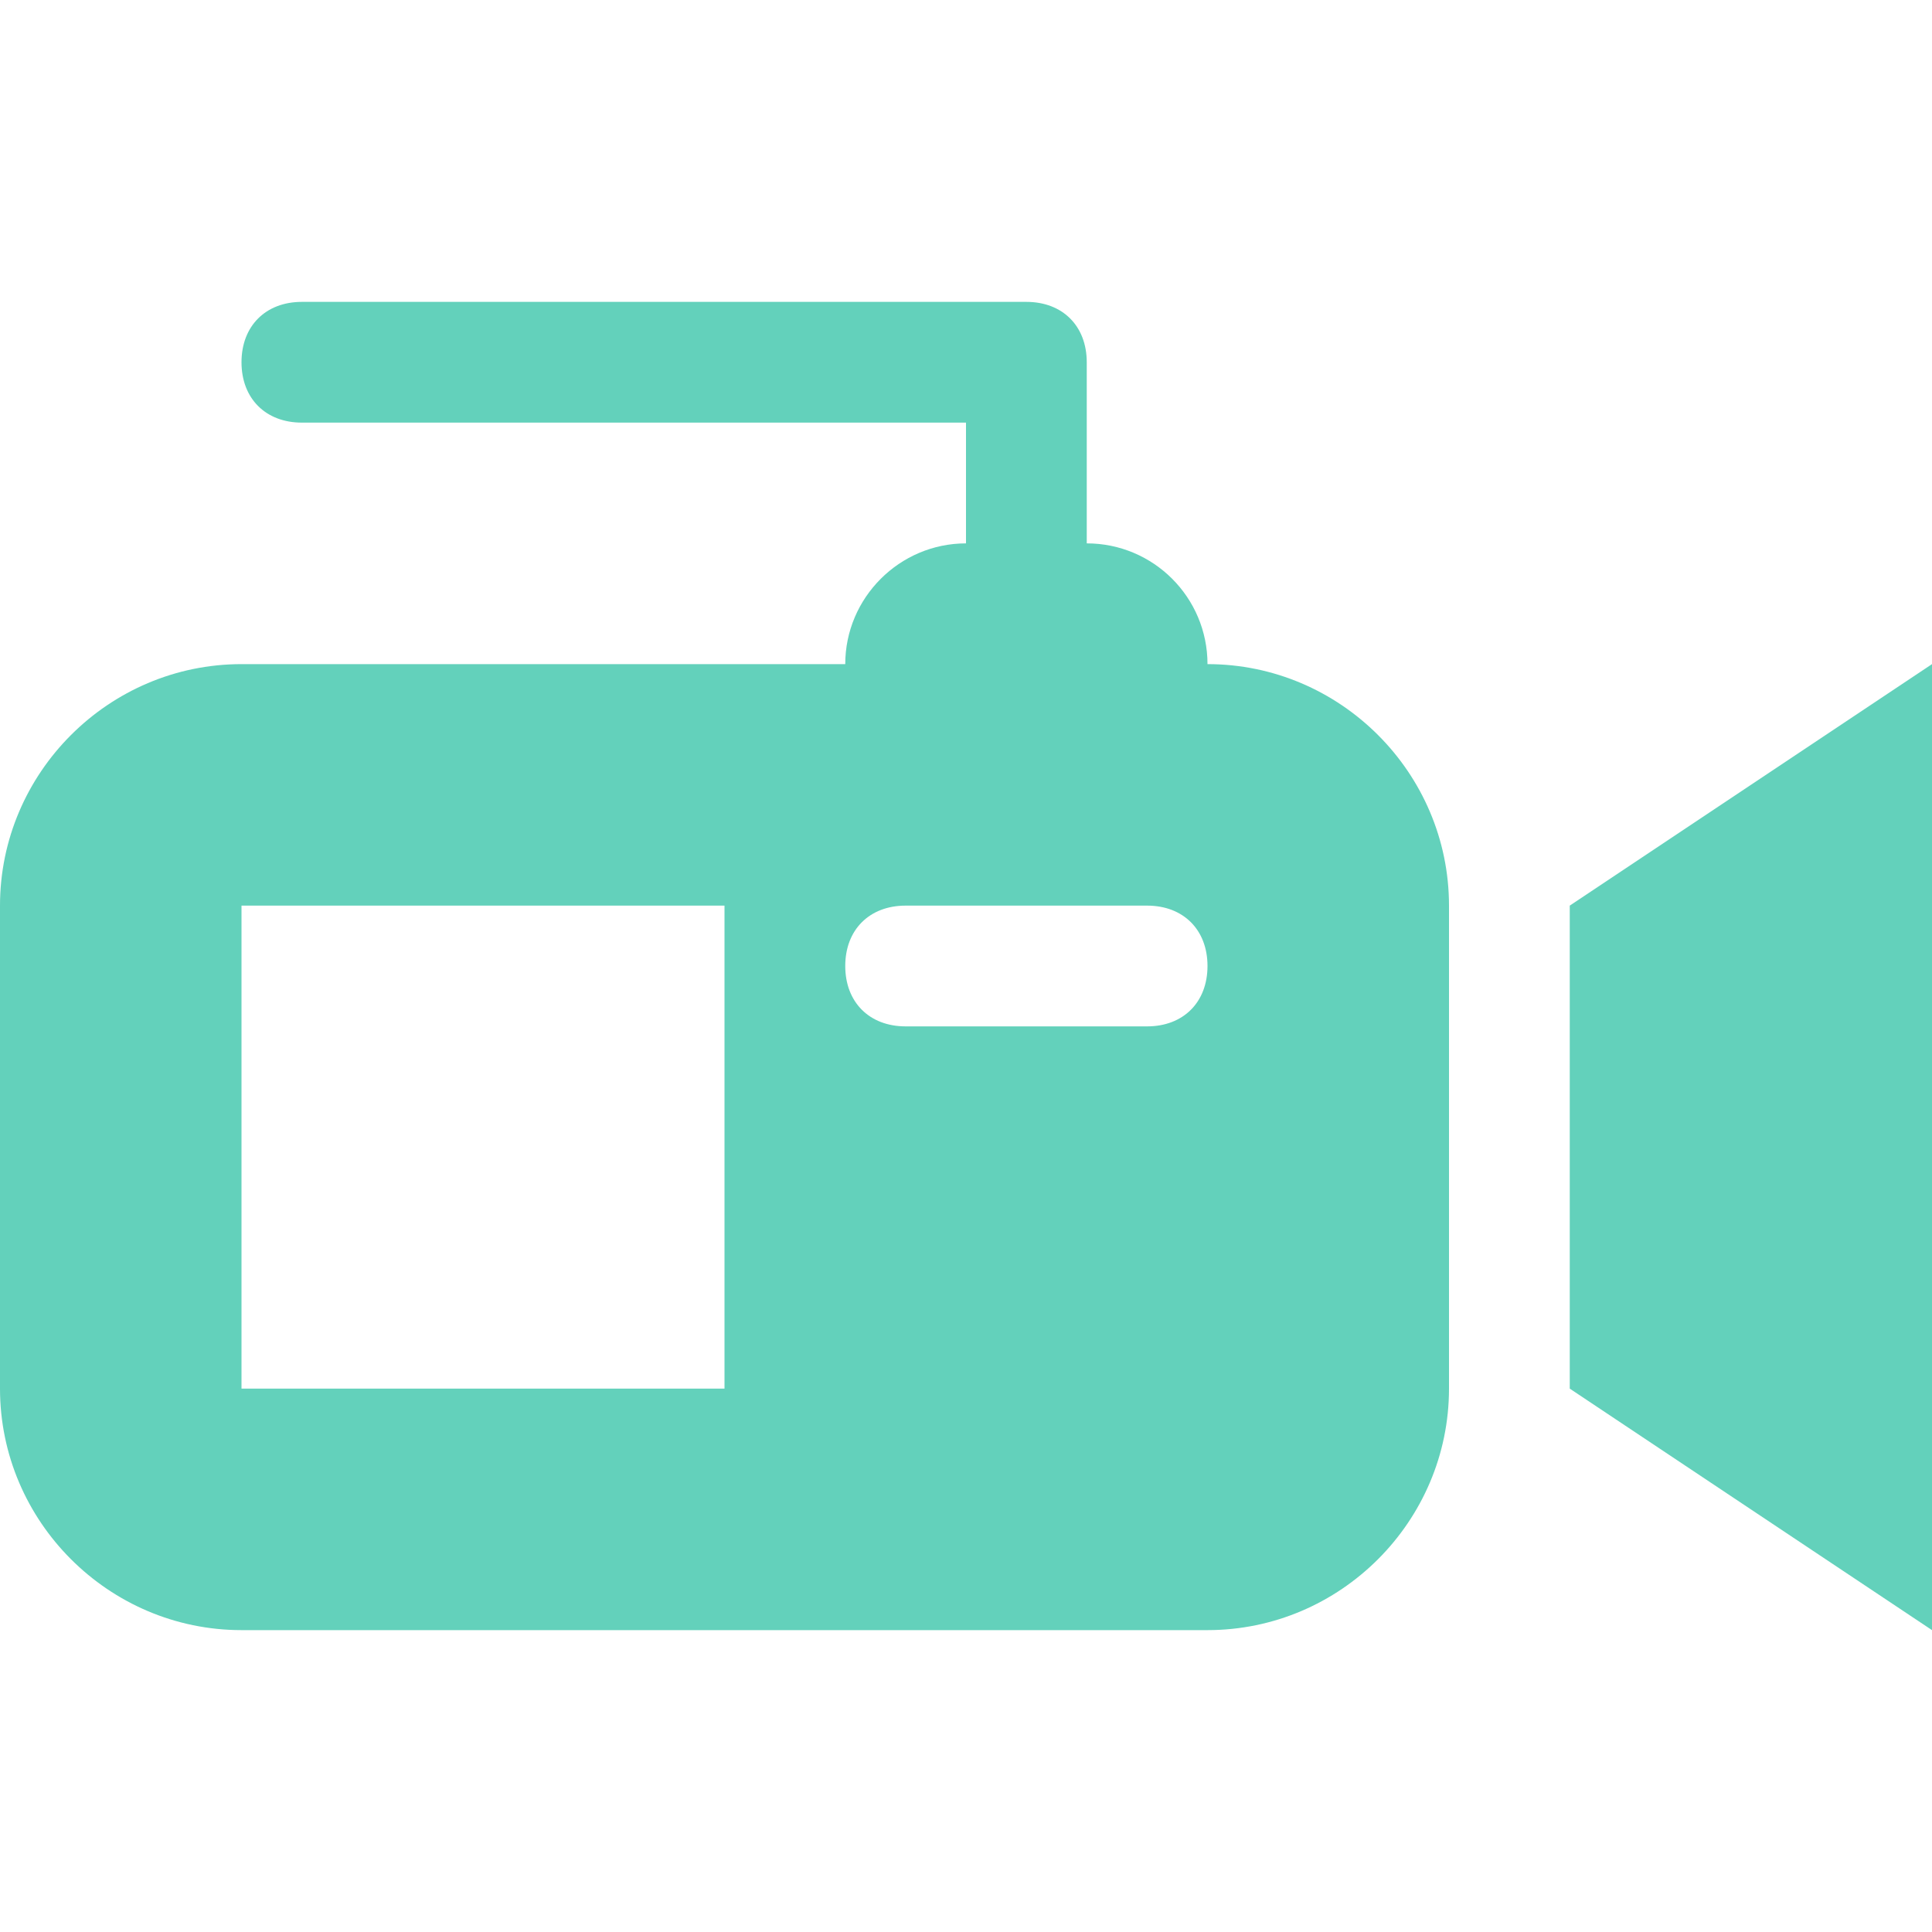
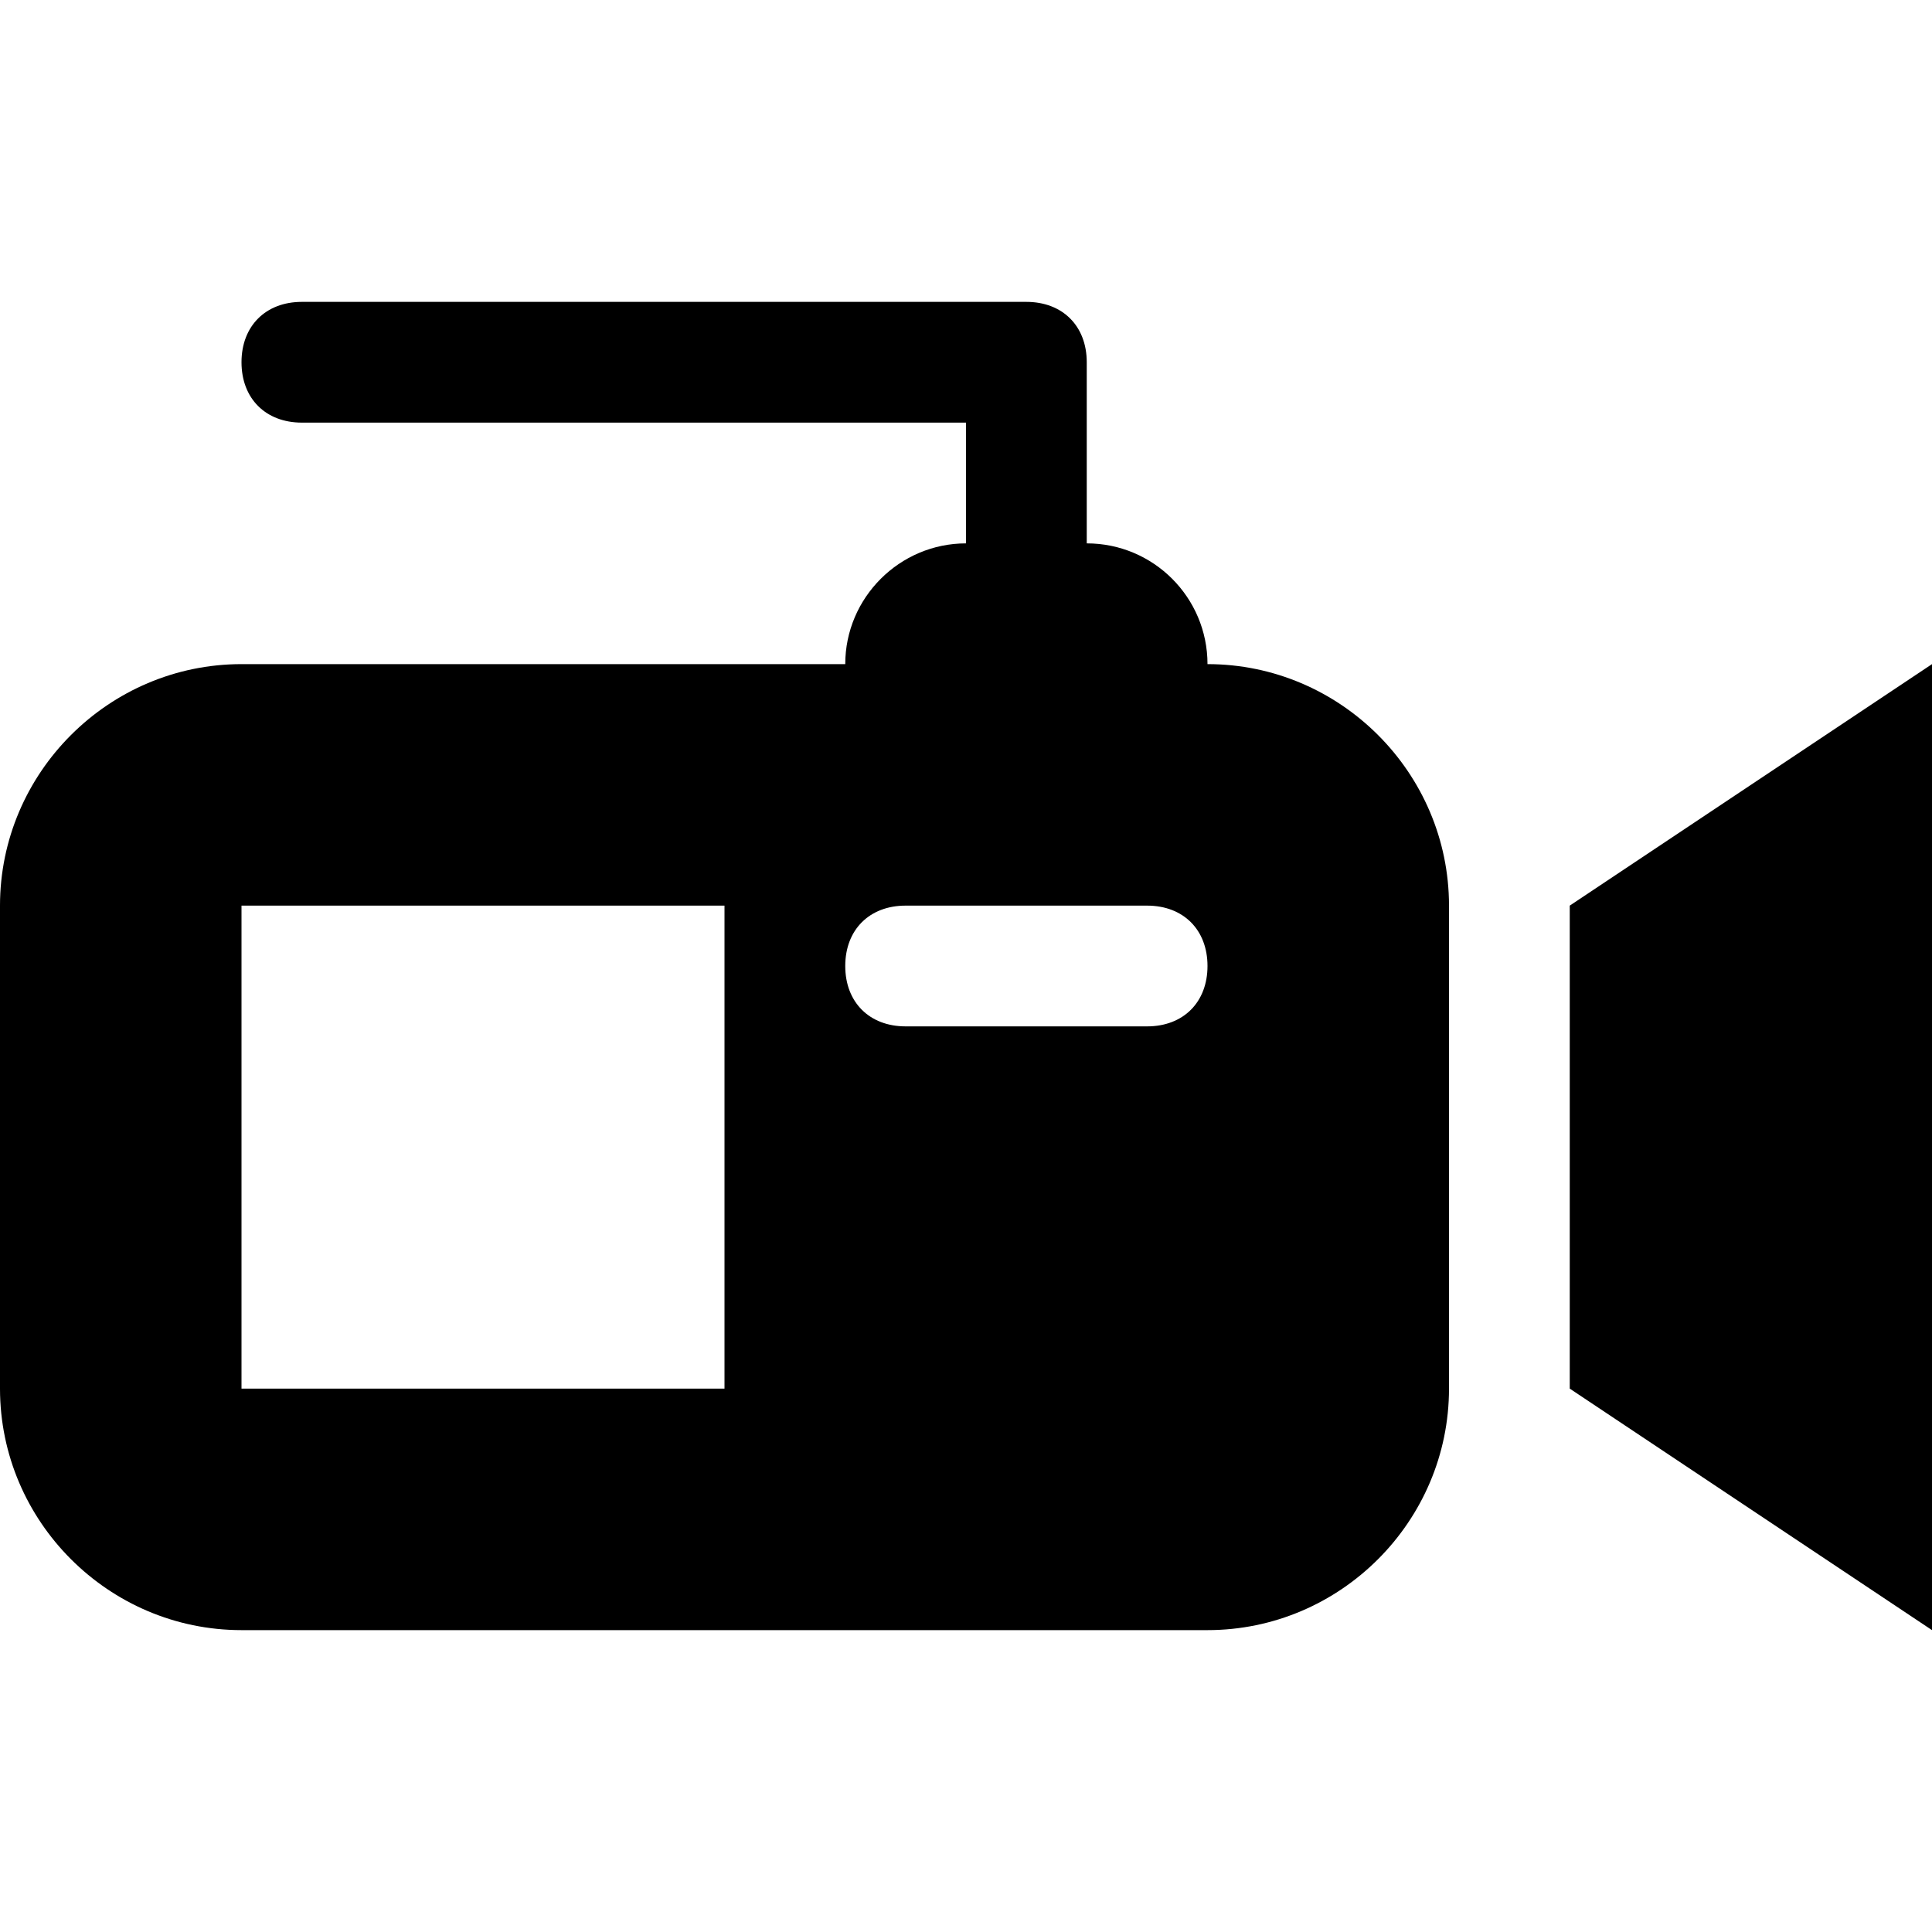
- <svg xmlns="http://www.w3.org/2000/svg" viewBox="0 0 32 32" fill="none">
-   <path d="m26 15 6-4v16l-6-4v-8Zm-2 0v8c0 2.2-1.8 4-4 4H4c-2.2 0-4-1.8-4-4v-8c0-2.2 1.8-4 4-4h10c0-1.1.9-2 2-2V7H5c-.6 0-1-.4-1-1s.4-1 1-1h12c.6 0 1 .4 1 1v3a2 2 0 0 1 2 2c2.2 0 4 1.8 4 4Zm-12 0H4v8h8v-8Zm8 1c0-.6-.4-1-1-1h-4c-.6 0-1 .4-1 1s.4 1 1 1h4c.6 0 1-.4 1-1Z" fill="#63D1BB" />
+ <svg xmlns="http://www.w3.org/2000/svg" id="camera" viewBox="0 0 32 32">
+   <path d="m26 15 6-4v16l-6-4v-8Zm-2 0v8c0 2.2-1.8 4-4 4H4c-2.2 0-4-1.8-4-4v-8c0-2.2 1.8-4 4-4h10c0-1.1.9-2 2-2V7H5c-.6 0-1-.4-1-1s.4-1 1-1h12c.6 0 1 .4 1 1v3a2 2 0 0 1 2 2c2.2 0 4 1.8 4 4Zm-12 0H4v8h8v-8Zm8 1c0-.6-.4-1-1-1h-4c-.6 0-1 .4-1 1s.4 1 1 1h4c.6 0 1-.4 1-1Z" />
</svg>
